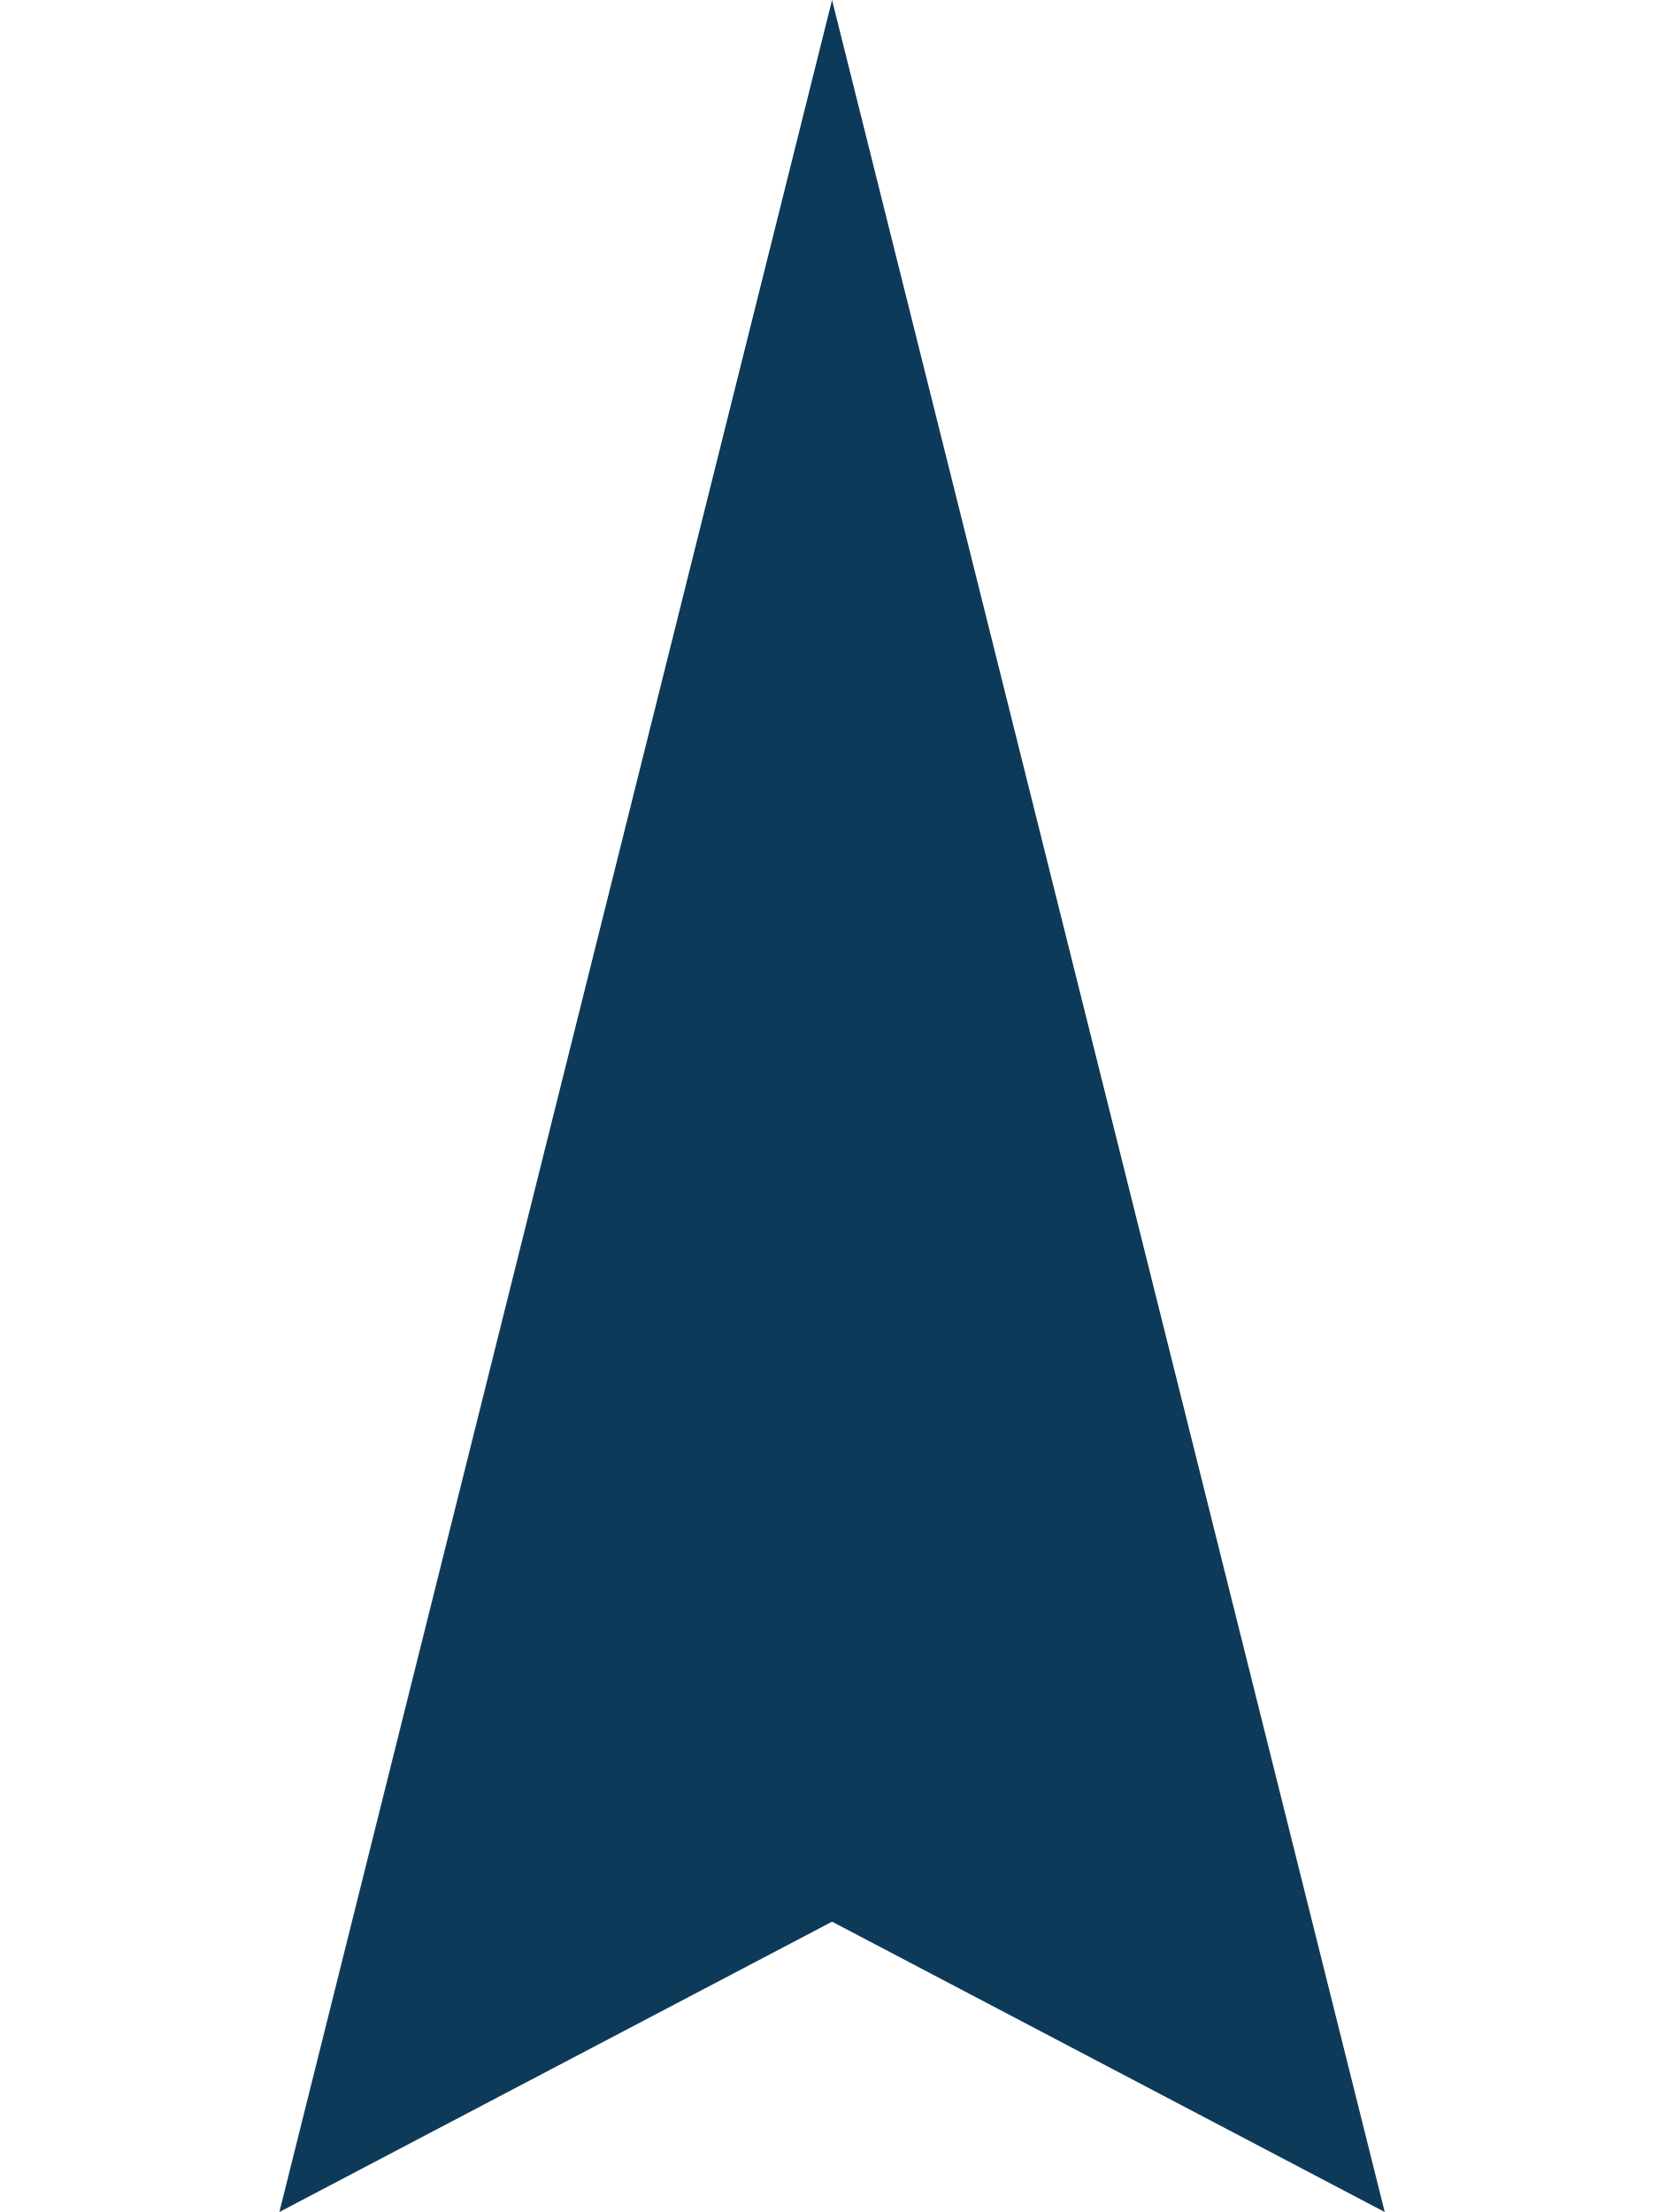
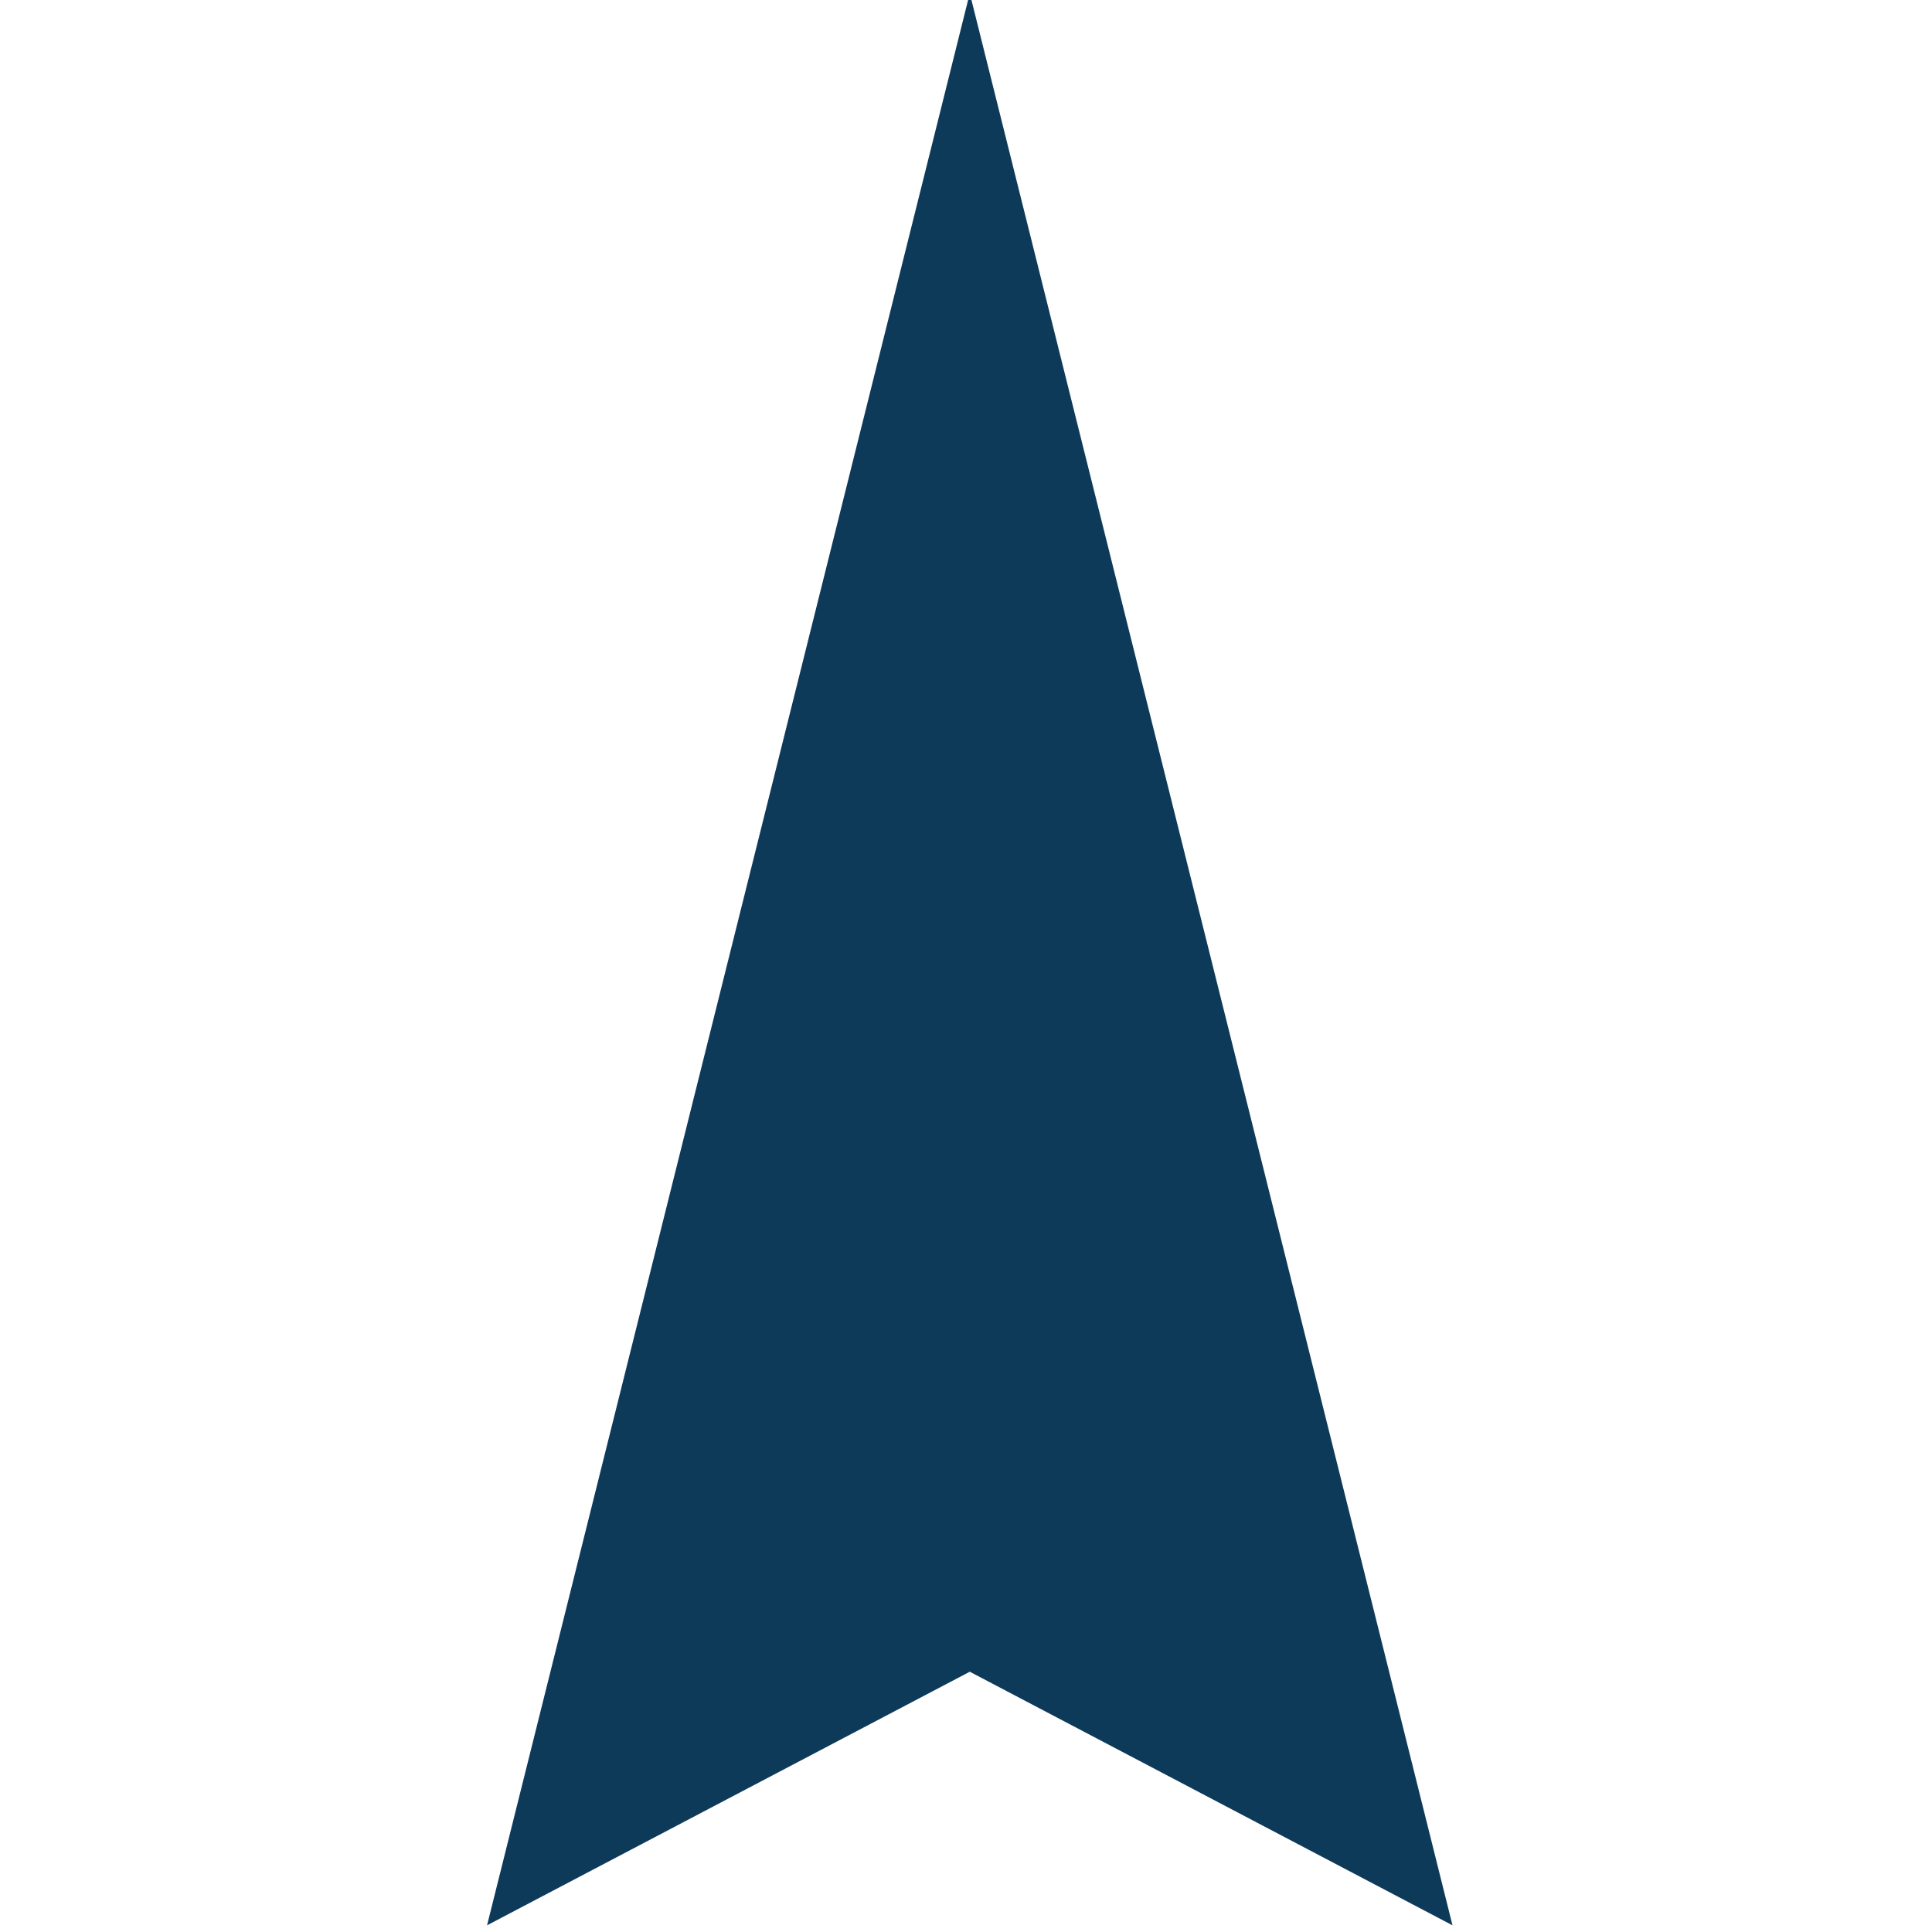
- <svg xmlns="http://www.w3.org/2000/svg" height="16" width="12" version="1.1" id="Layer_1" x="0px" y="0px" viewBox="0 0 12 16" enable-background="new 0 0 12 16" xml:space="preserve">
+ <svg xmlns="http://www.w3.org/2000/svg" height="16" width="16" version="1.1" id="Layer_1" x="0px" y="0px" viewBox="0 0 16 16" enable-background="new 0 0 12 16" xml:space="preserve">
  <defs id="defs9" />
-   <g id="g4" transform="matrix(0.6892571,0,0,1,1.882923,0)">
-     <polygon points="11.8,16 6,13.9 0.2,16 6,0 " id="polygon2" style="fill:#0e3a5a" />
+   <g id="g4" transform="matrix(0.6892571,0,0,1,3.895751,-0.05539894)">
+     <polygon points="6,0 11.8,16 6,13.9 0.2,16 " id="polygon2" style="fill:#0e3a5a" />
  </g>
</svg>
